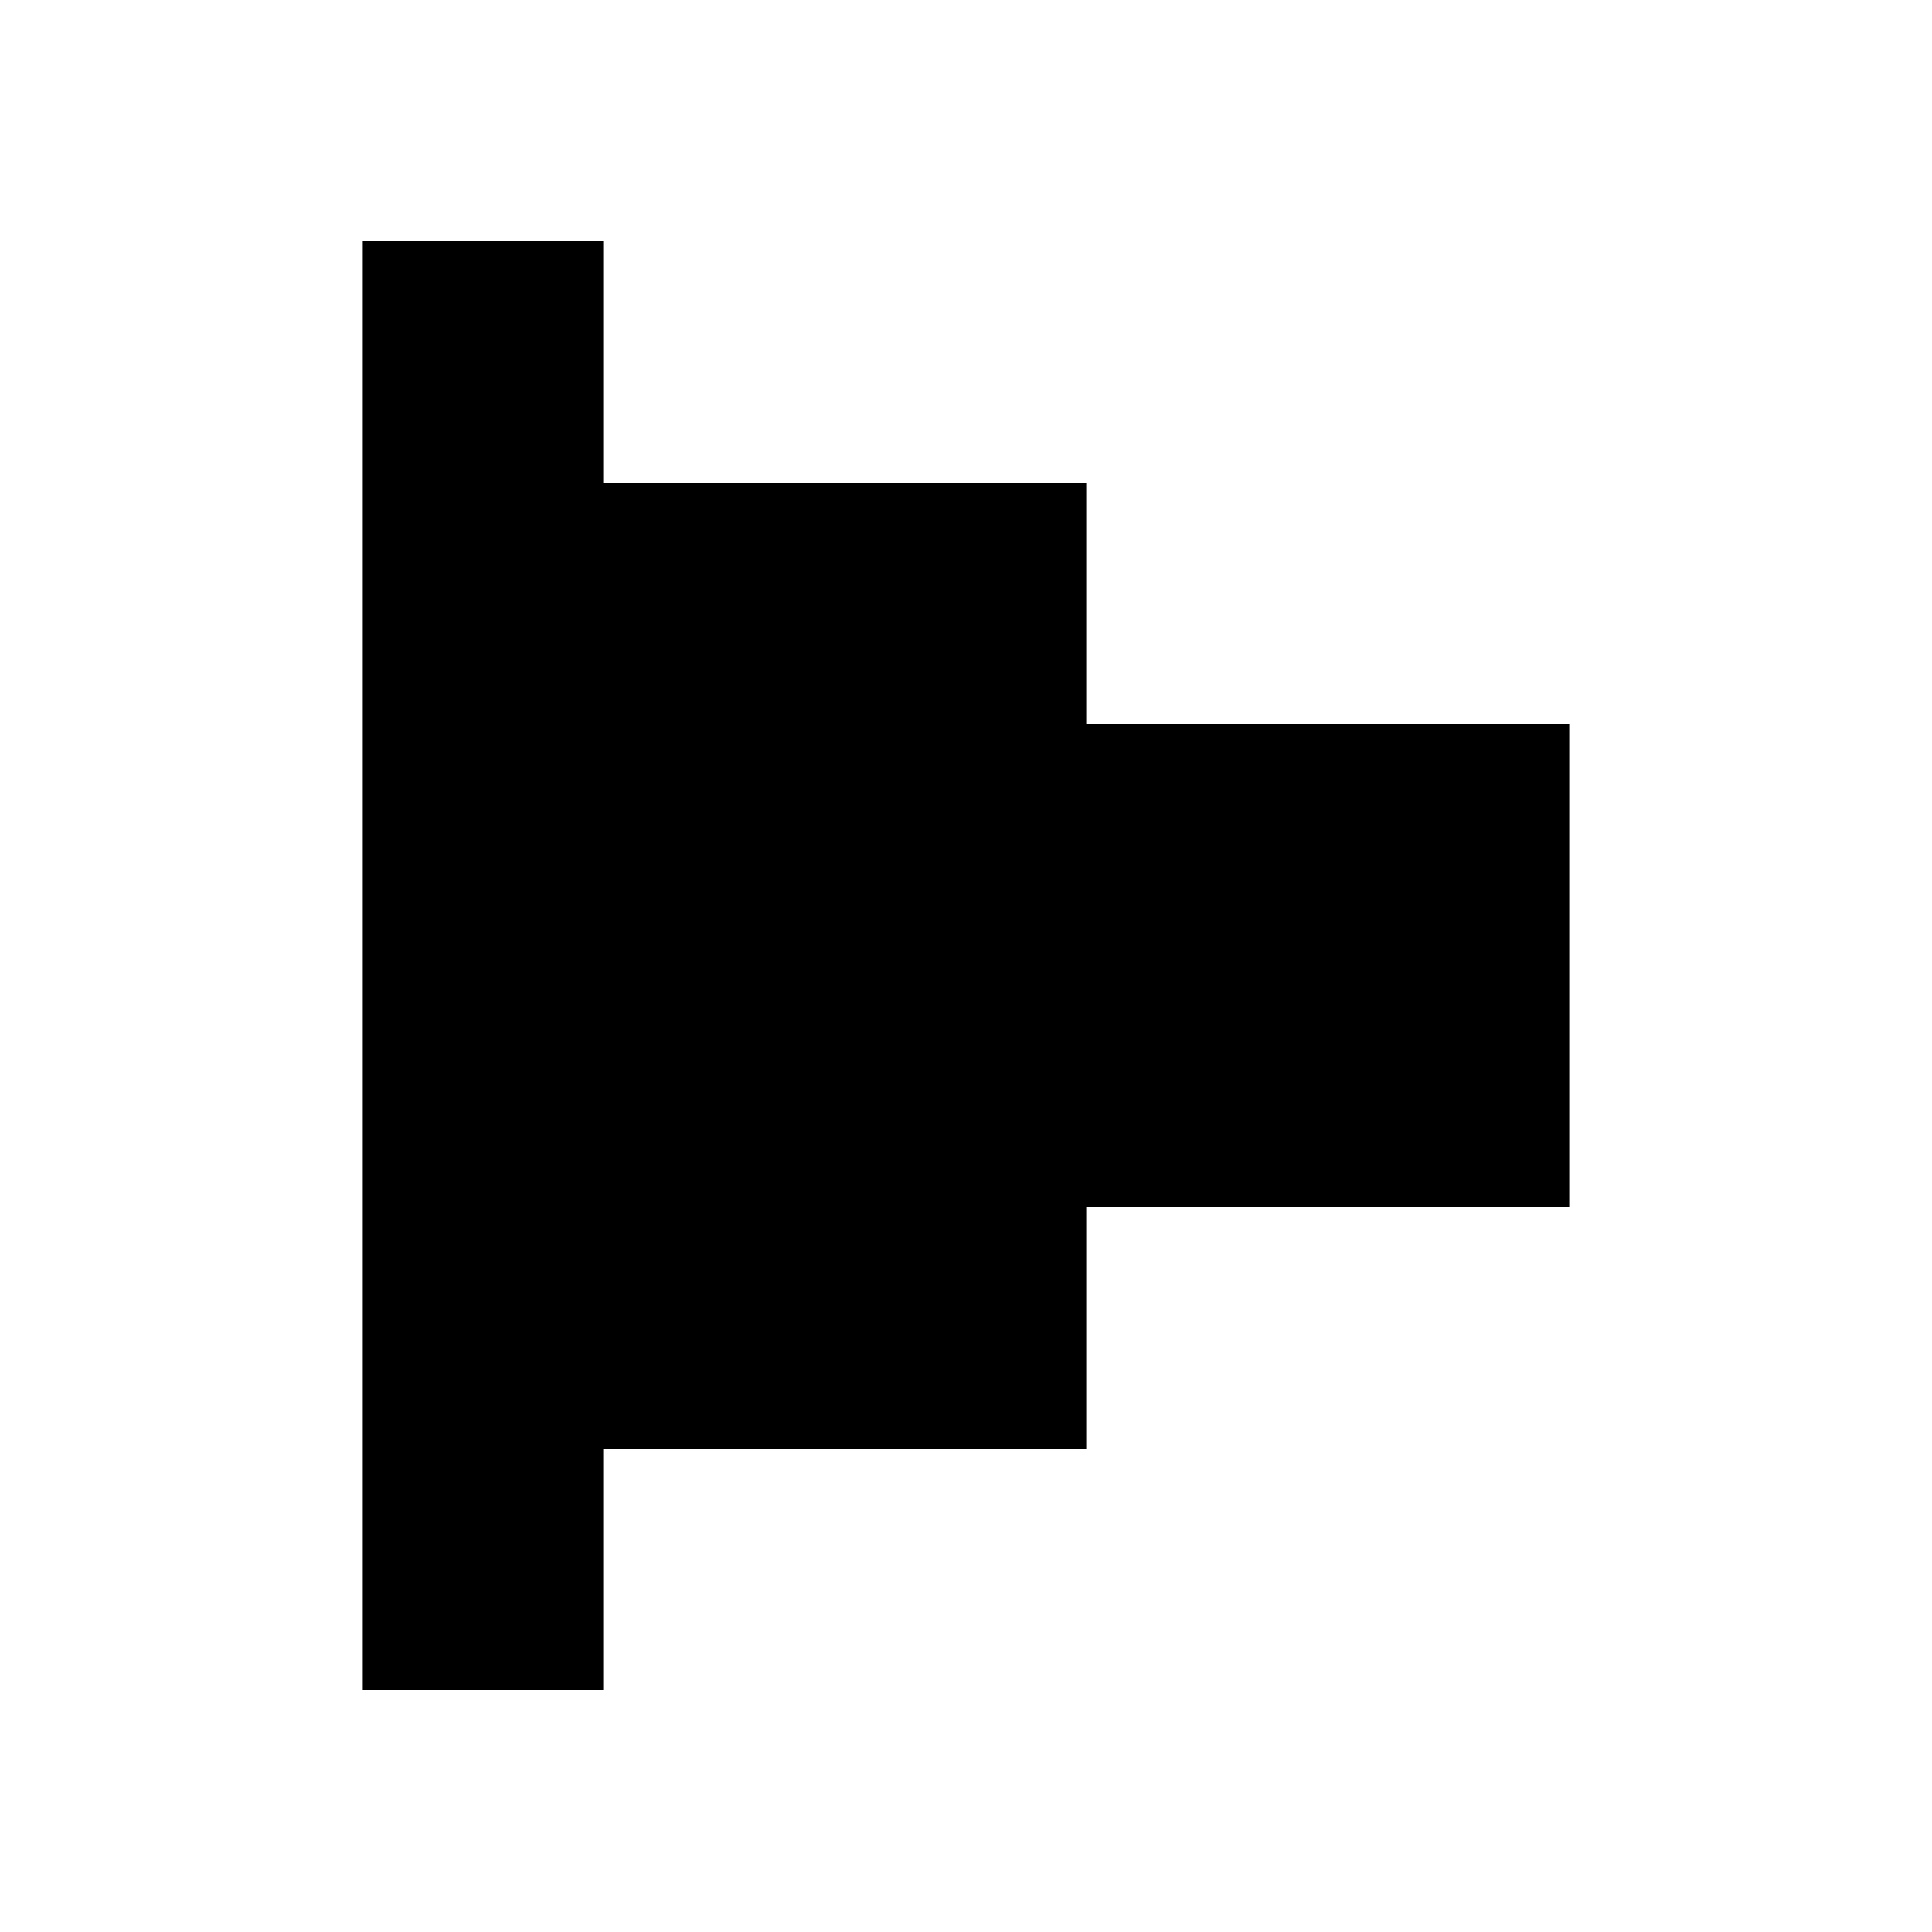
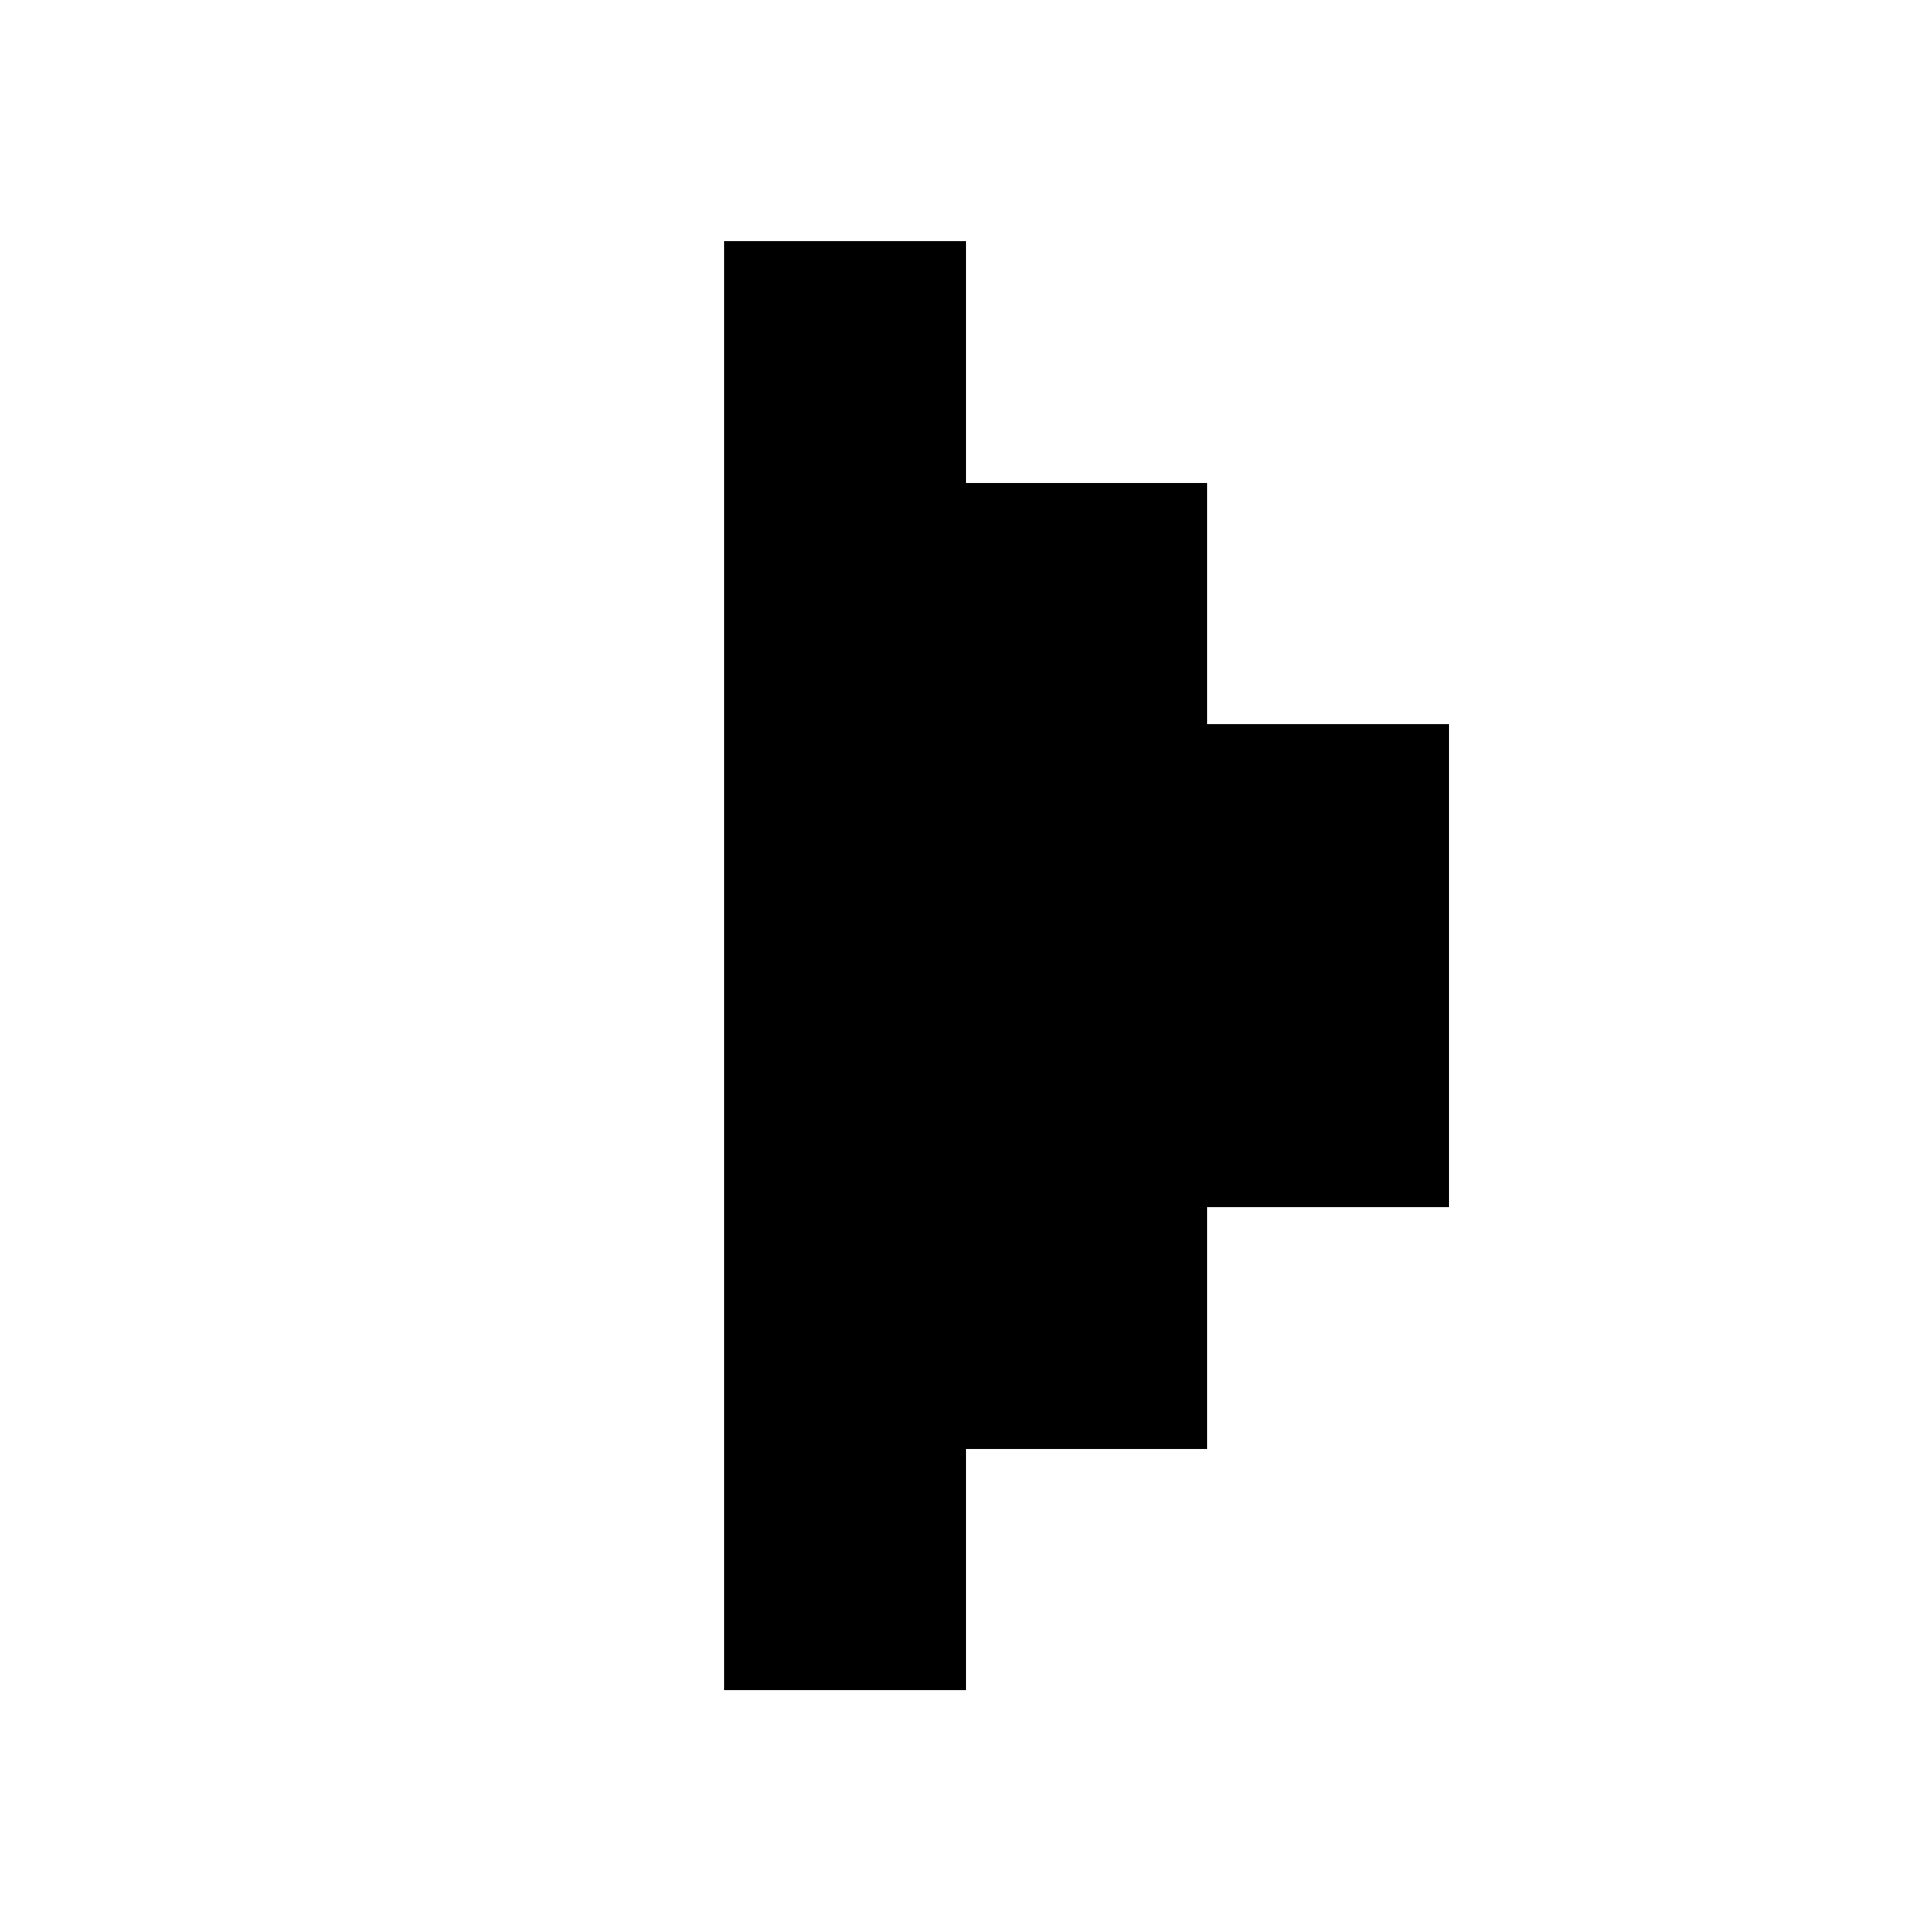
<svg xmlns="http://www.w3.org/2000/svg" width="16" height="16" viewBox="0 0 16 16" fill="currentColor" shape-rendering="crispEdges">
-   <path d="M3 2h2v2h-2zM3 4h6v2h-6zM3 6h10v2h-10zM3 8h10v2h-10zM3 10h6v2h-6zM3 12h2v2h-2z" />
+   <path d="M6 2h2v2h-2zM6 4h4v2h-4zM6 6h6v2h-6zM6 8h6v2h-6zM6 10h4v2h-4zM6 12h2v2h-2z" />
</svg>
